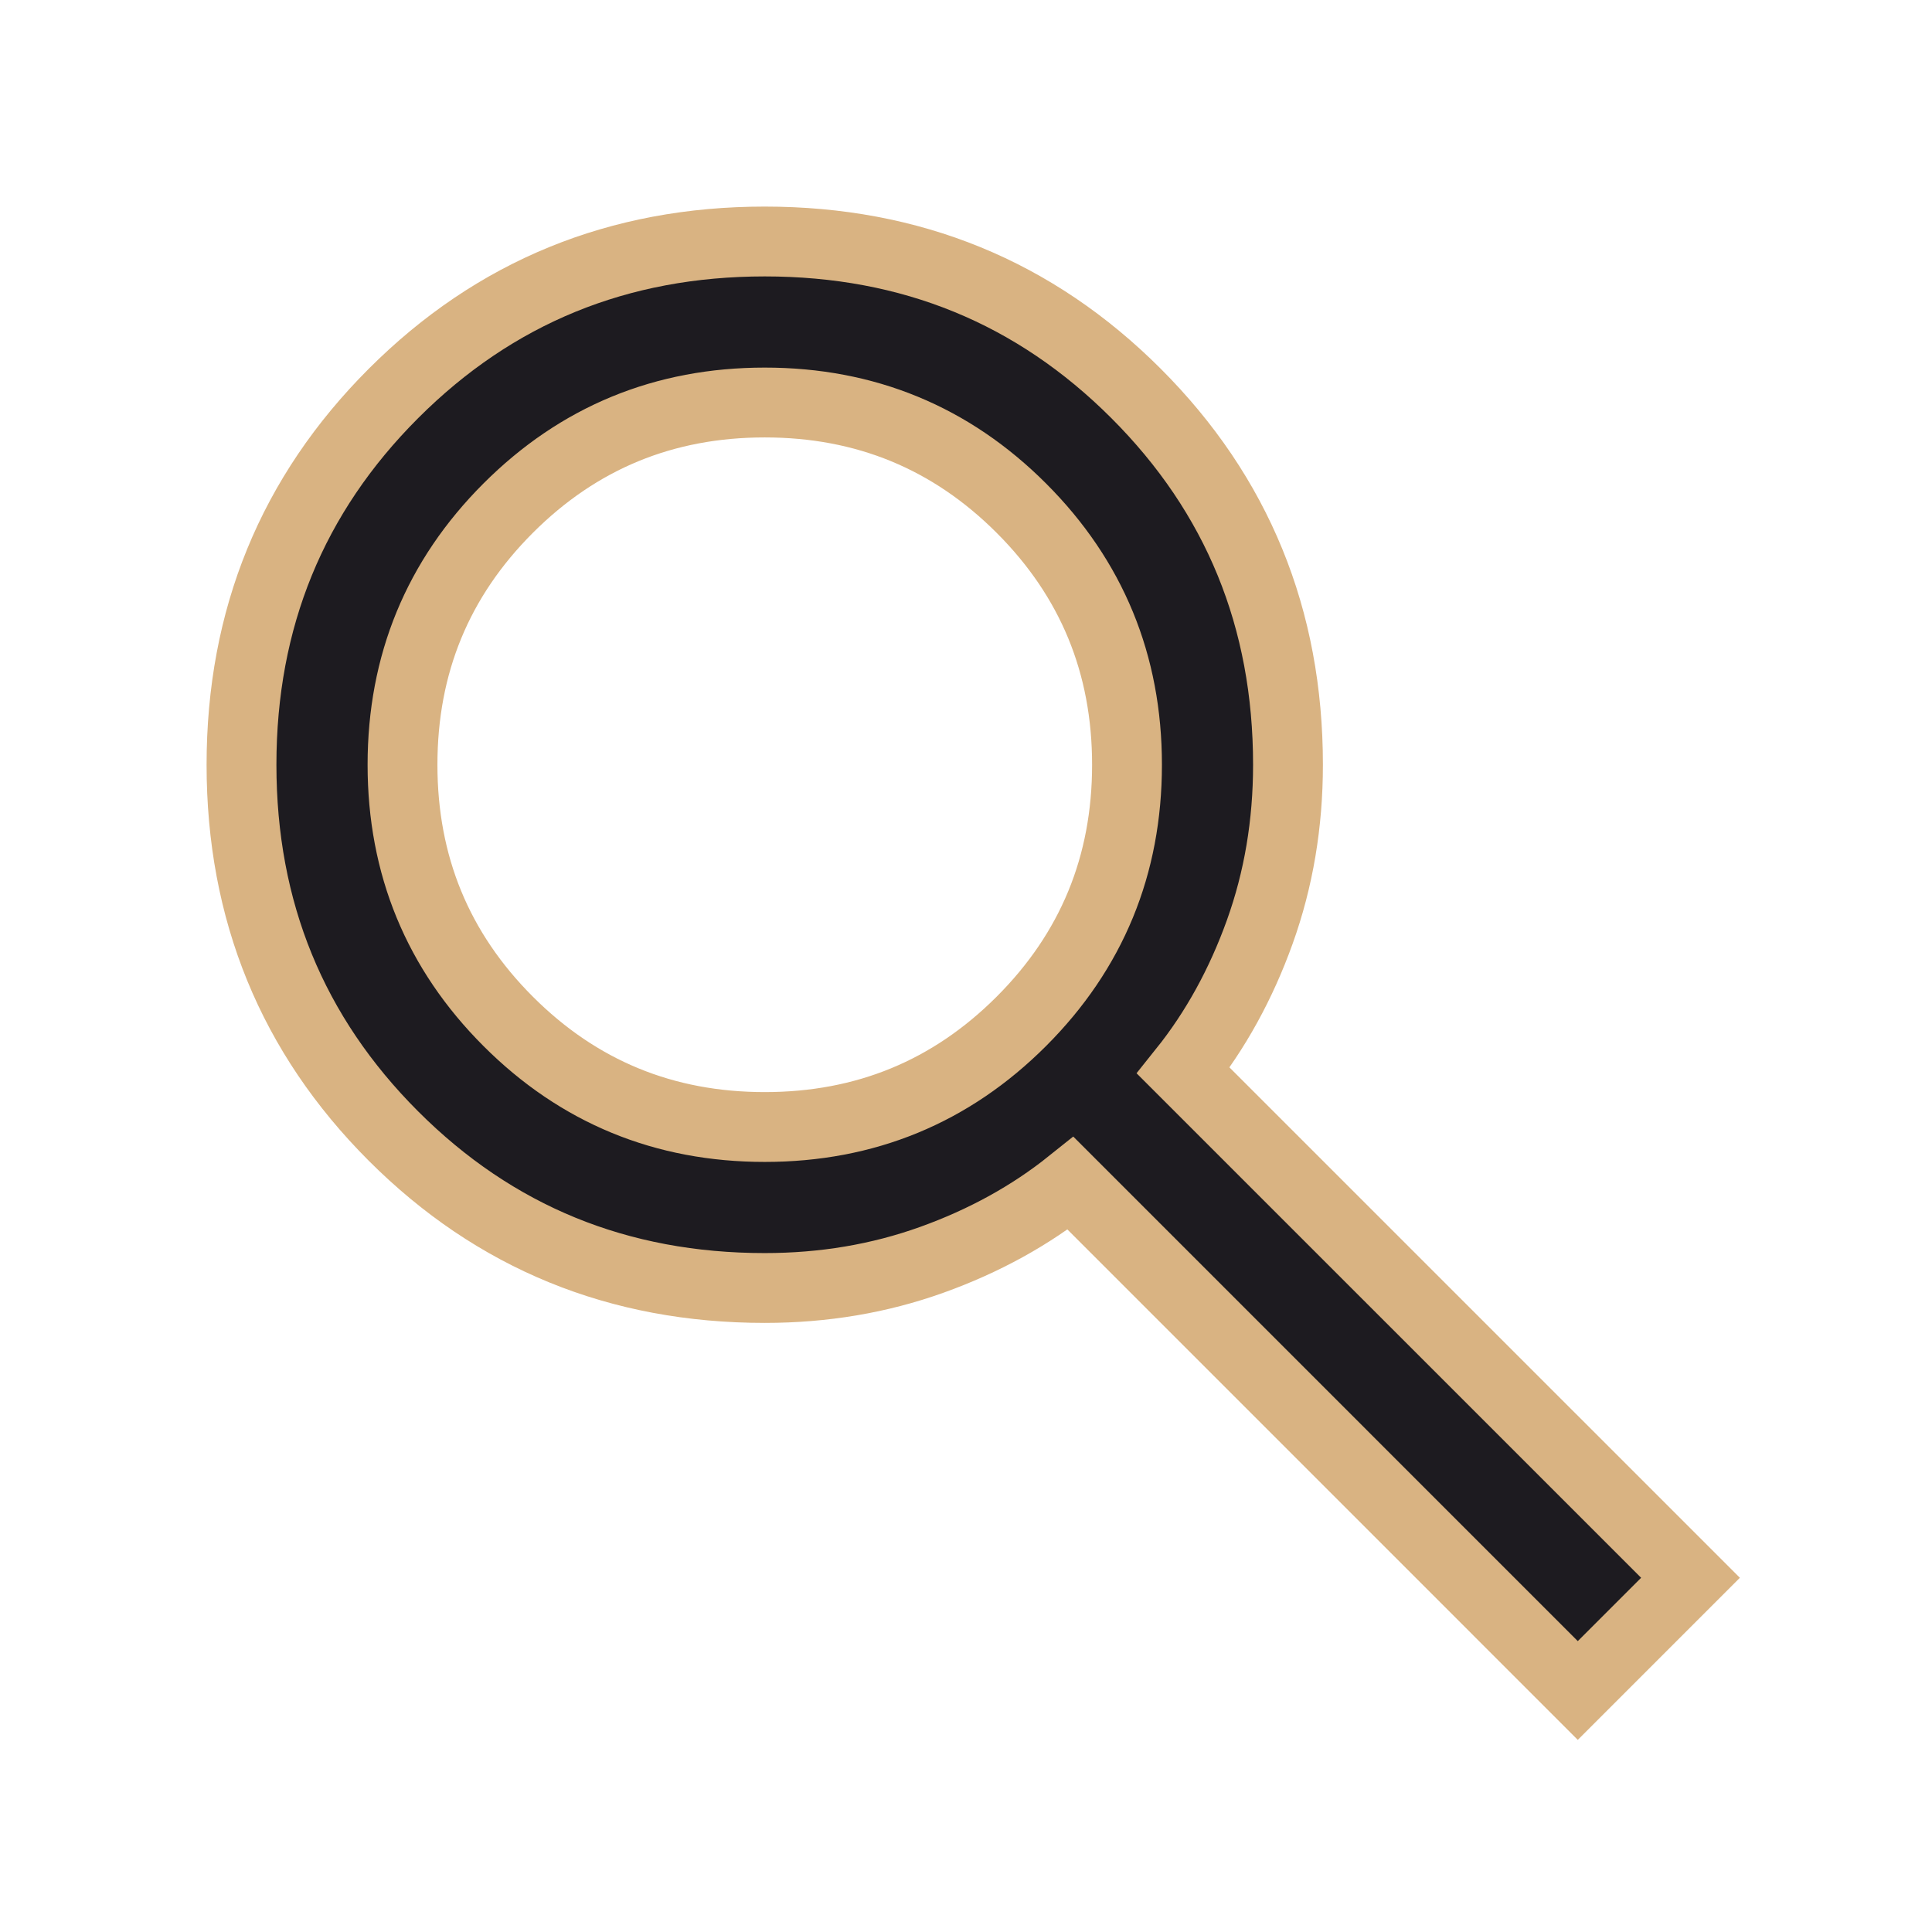
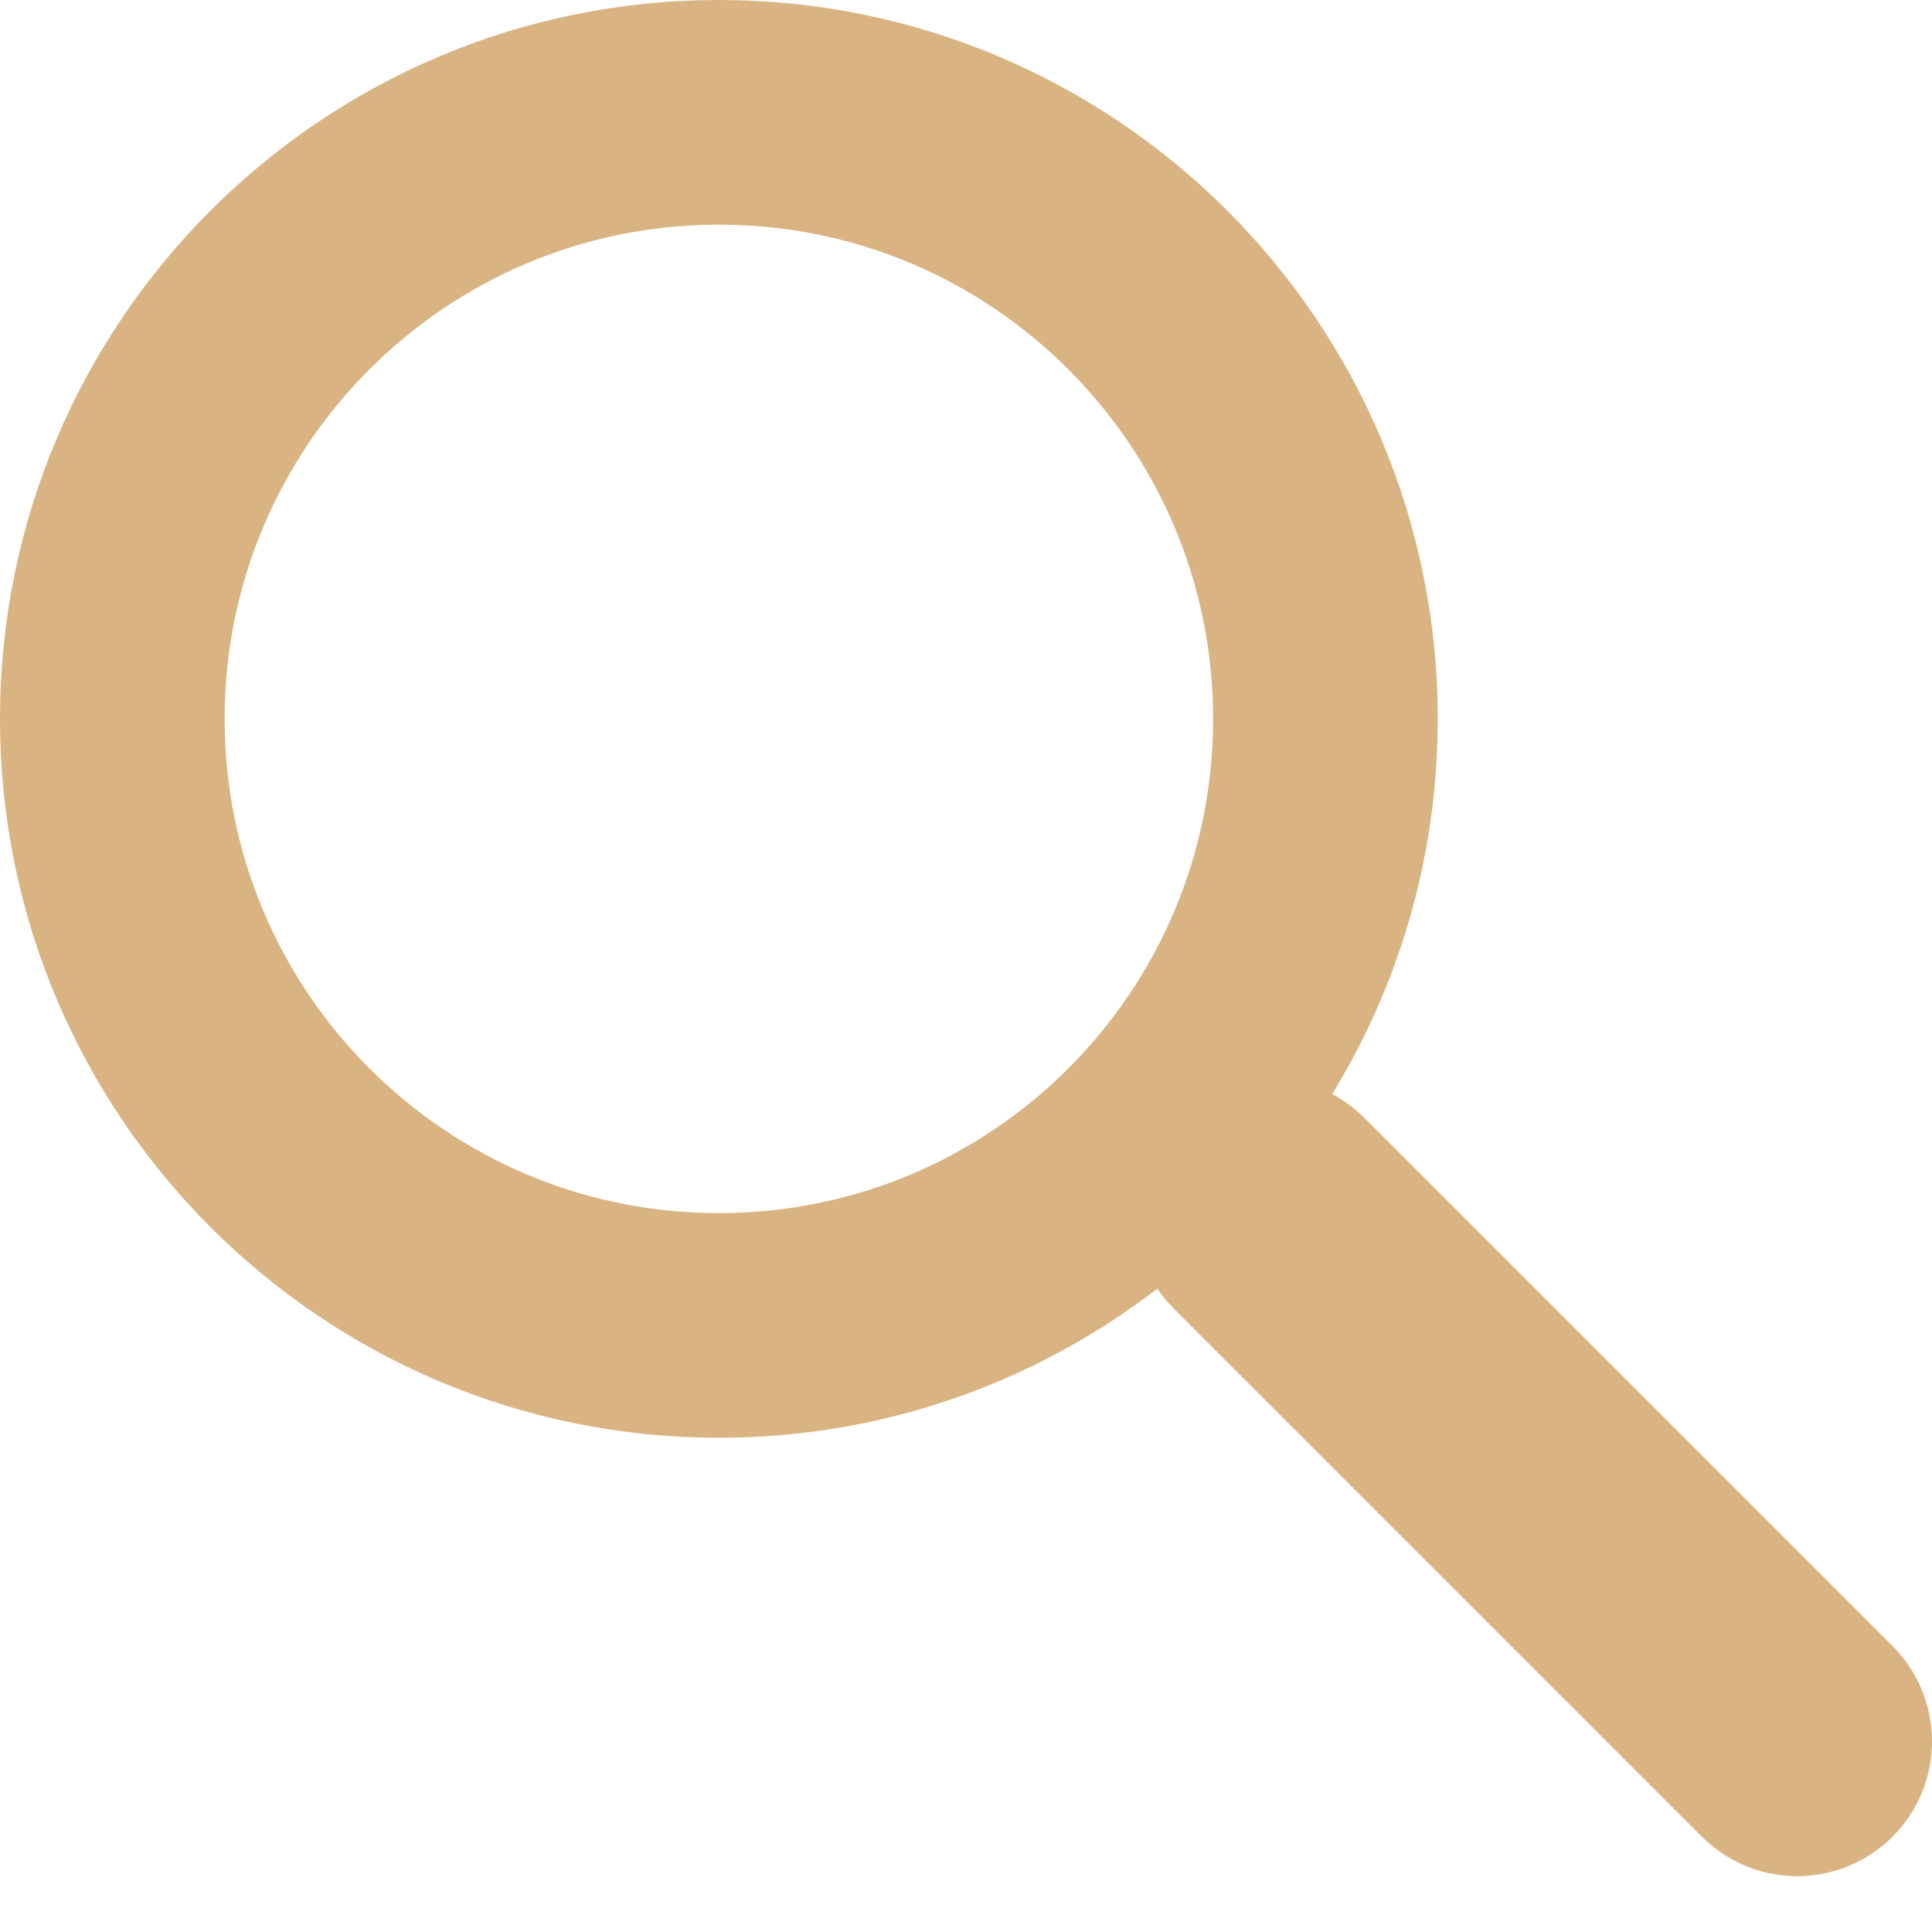
- <svg xmlns="http://www.w3.org/2000/svg" width="83" height="83" viewBox="0 0 83 83" fill="none">
-   <path d="M67.783 72.625L45.996 50.837C44.267 52.221 42.278 53.316 40.03 54.123C37.782 54.93 35.39 55.333 32.854 55.333C26.572 55.333 21.254 53.157 16.903 48.806C12.551 44.454 10.375 39.137 10.375 32.854C10.375 26.572 12.551 21.254 16.903 16.903C21.254 12.551 26.572 10.375 32.854 10.375C39.137 10.375 44.454 12.551 48.806 16.903C53.157 21.254 55.333 26.572 55.333 32.854C55.333 35.39 54.93 37.782 54.123 40.03C53.316 42.278 52.221 44.267 50.837 45.996L72.625 67.783L67.783 72.625ZM32.854 48.417C37.177 48.417 40.852 46.904 43.878 43.878C46.904 40.852 48.417 37.177 48.417 32.854C48.417 28.531 46.904 24.857 43.878 21.831C40.852 18.805 37.177 17.292 32.854 17.292C28.531 17.292 24.857 18.805 21.831 21.831C18.805 24.857 17.292 28.531 17.292 32.854C17.292 37.177 18.805 40.852 21.831 43.878C24.857 46.904 28.531 48.417 32.854 48.417Z" fill="#1D1B20" stroke="#D9B382" stroke-width="3" />
+ <svg xmlns="http://www.w3.org/2000/svg" width="43" height="43" viewBox="0 0 43 43" fill="none">
+   <circle cx="16" cy="16" r="13.5" stroke="#D9B382" stroke-width="5" />
+   <line x1="28.243" y1="27" x2="40" y2="38.757" stroke="#D9B382" stroke-width="6" stroke-linecap="round" />
</svg>
